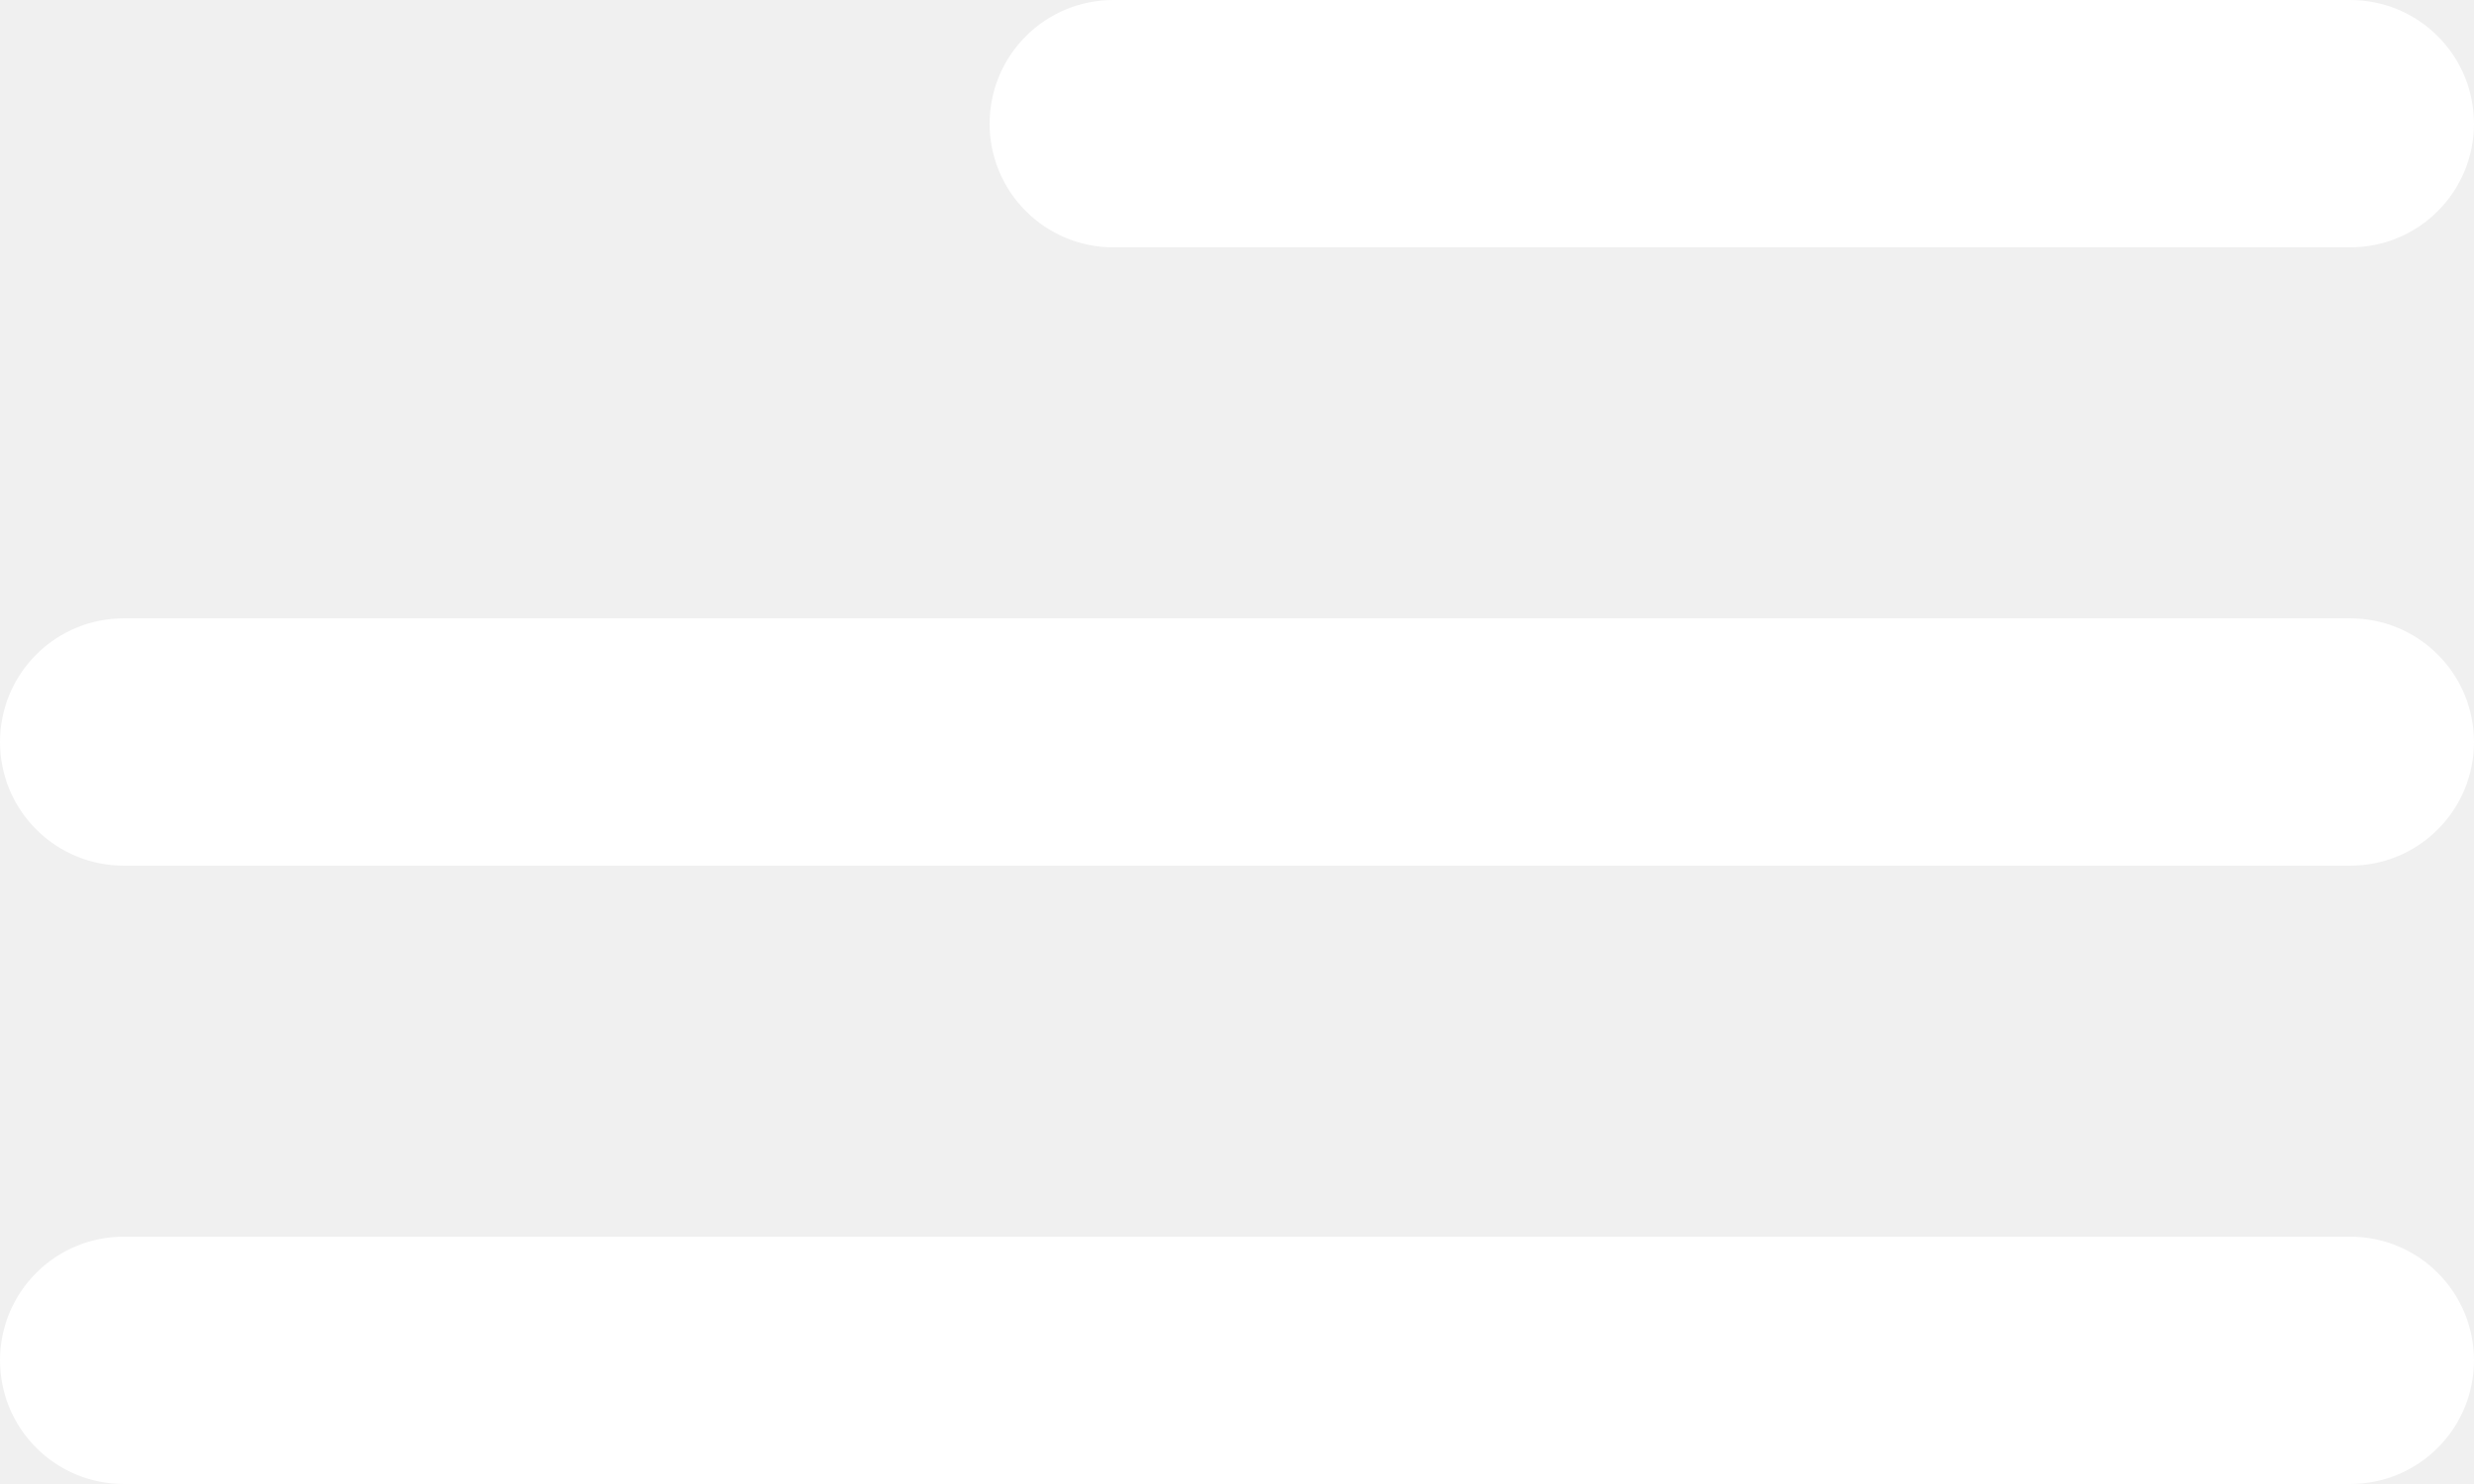
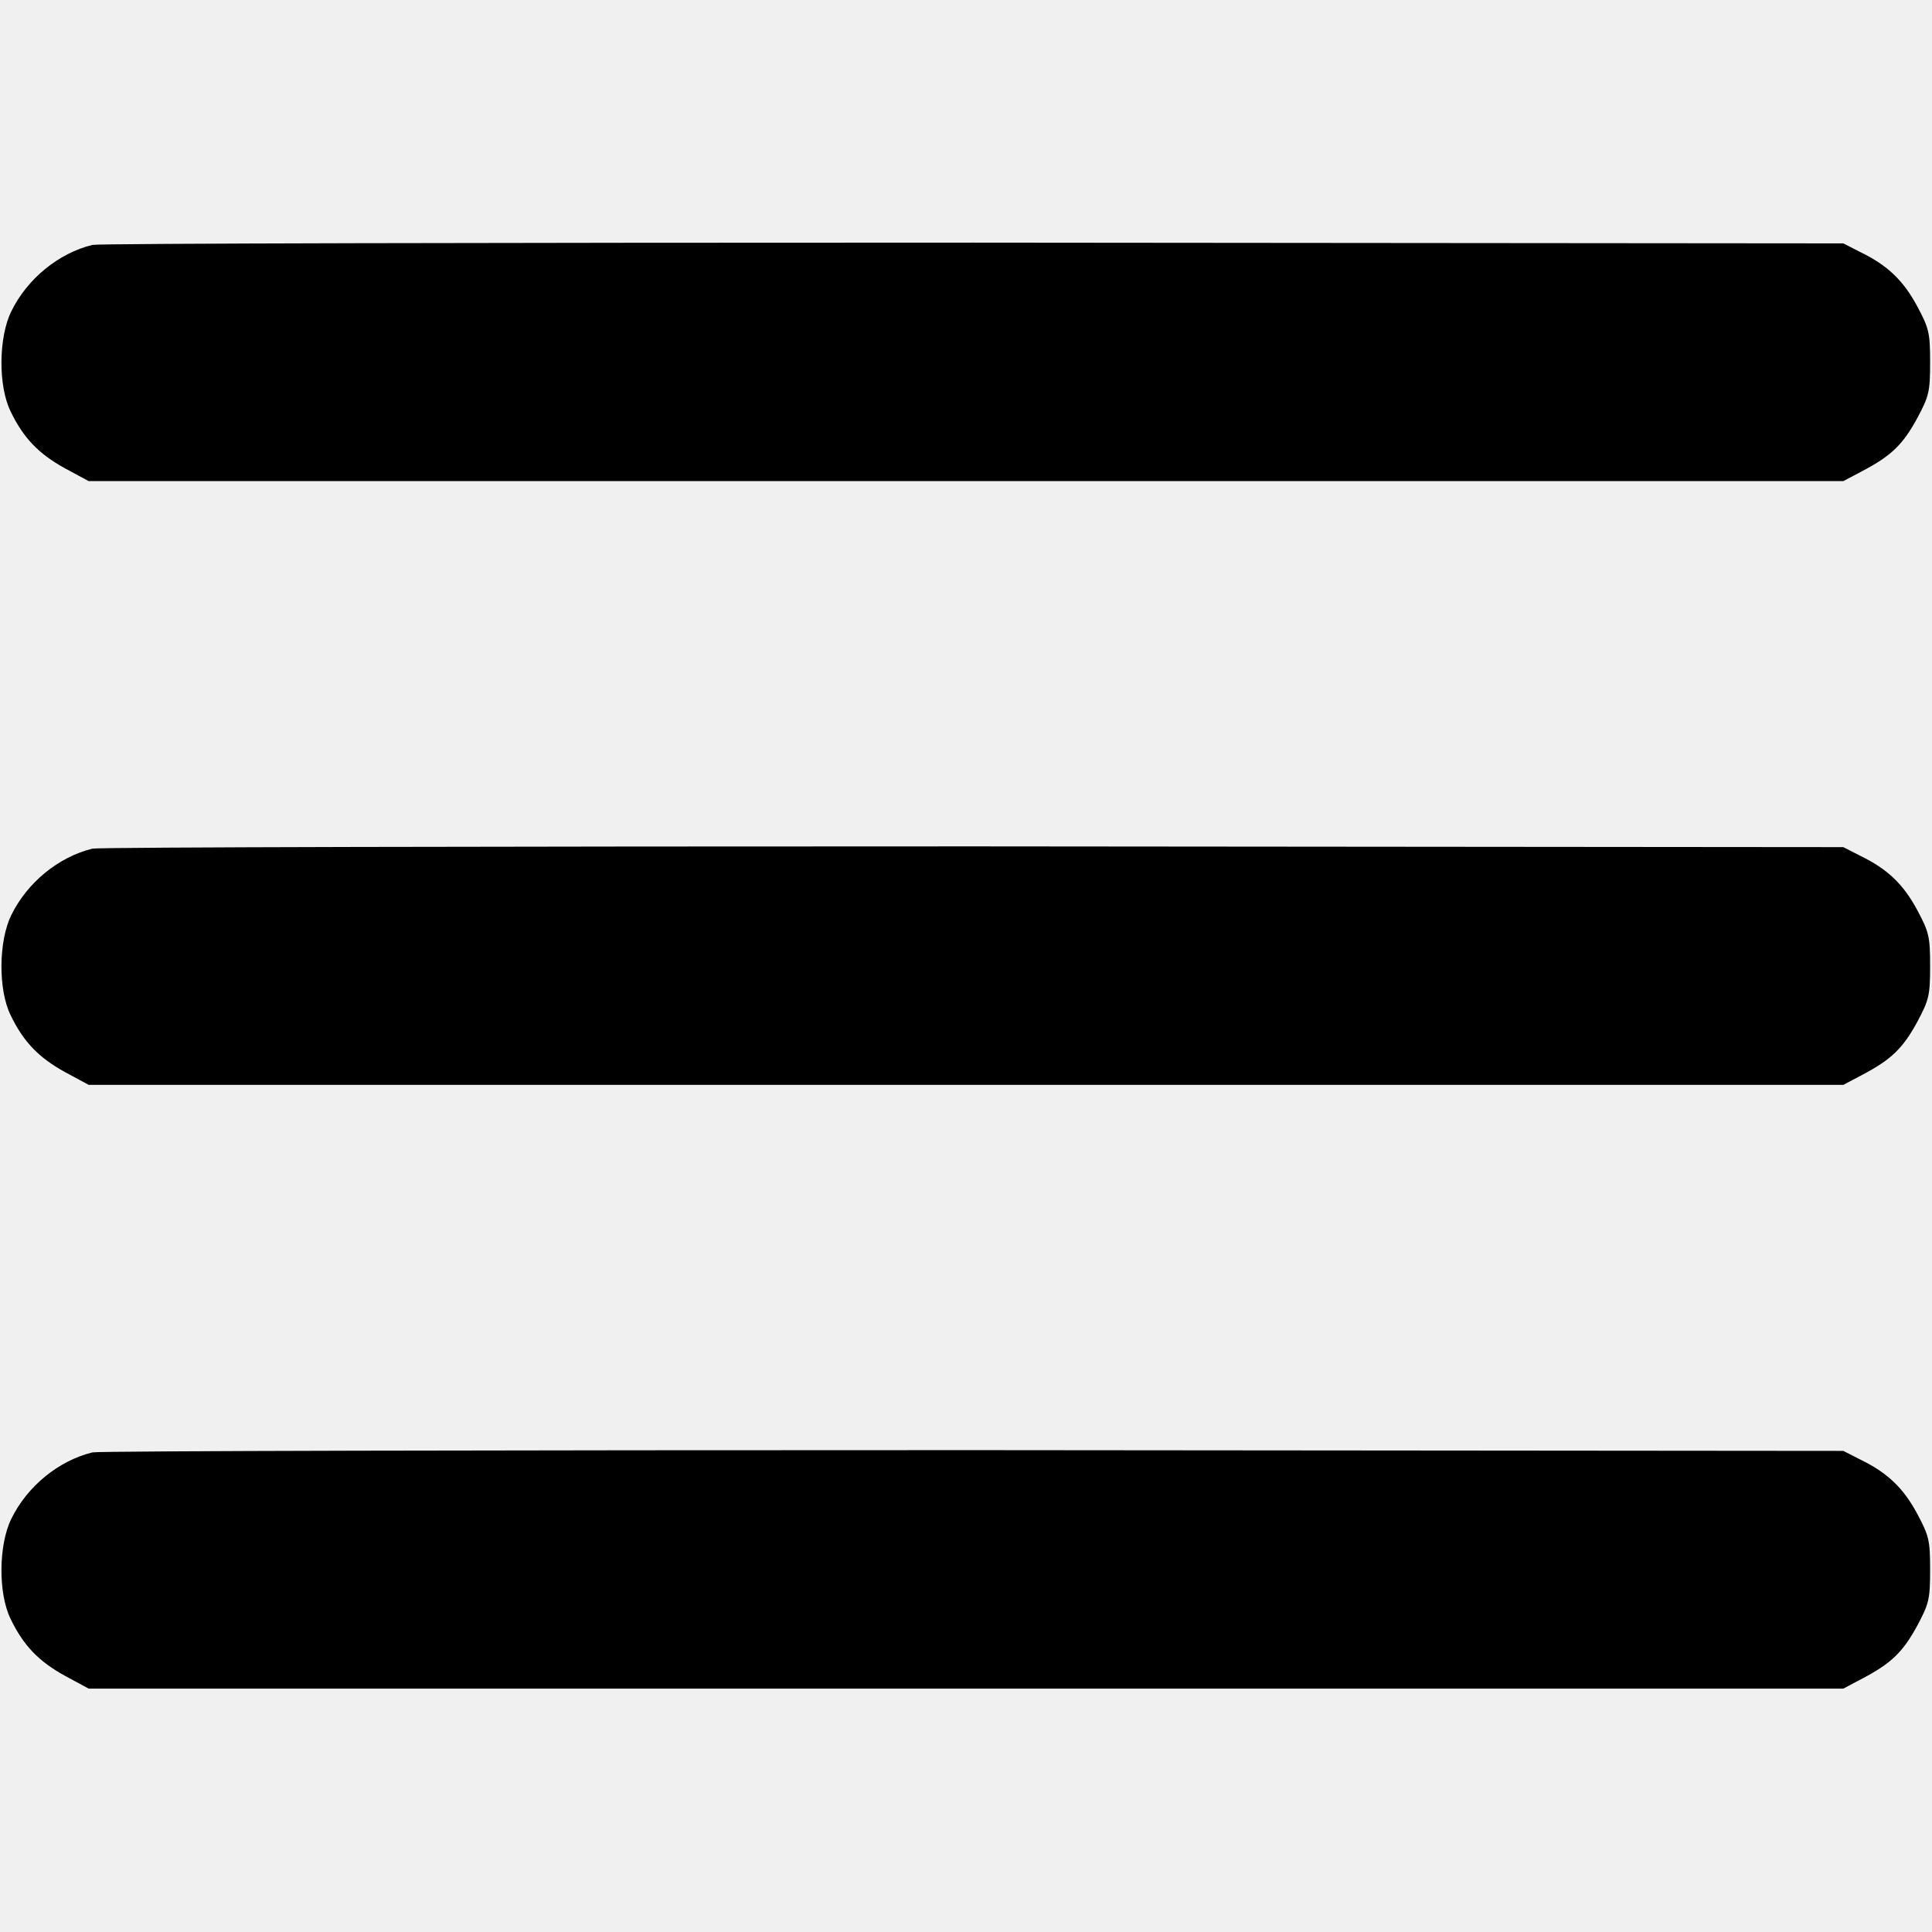
- <svg xmlns="http://www.w3.org/2000/svg" width="20" height="12" viewBox="0 0 20 12" fill="#FFF">
-   <path d="M9 2L19 2C19.265 2 19.52 1.895 19.707 1.707C19.895 1.52 20 1.265 20 1C20 0.735 19.895 0.48 19.707 0.293C19.52 0.105 19.265 0 19 0L9 0C8.735 0 8.48 0.105 8.293 0.293C8.105 0.48 8 0.735 8 1C8 1.265 8.105 1.52 8.293 1.707C8.48 1.895 8.735 2 9 2ZM19 10L1 10C0.735 10 0.48 10.105 0.293 10.293C0.105 10.48 0 10.735 0 11C0 11.265 0.105 11.52 0.293 11.707C0.48 11.895 0.735 12 1 12L19 12C19.265 12 19.52 11.895 19.707 11.707C19.895 11.52 20 11.265 20 11C20 10.735 19.895 10.48 19.707 10.293C19.52 10.105 19.265 10 19 10V10ZM1 7L19 7C19.265 7 19.52 6.895 19.707 6.707C19.895 6.52 20 6.265 20 6C20 5.735 19.895 5.48 19.707 5.293C19.52 5.105 19.265 5 19 5L1 5C0.735 5 0.48 5.105 0.293 5.293C0.105 5.48 0 5.735 0 6C0 6.265 0.105 6.52 0.293 6.707C0.48 6.895 0.735 7 1 7Z" fill="#FFFFFF" />
+ <svg xmlns="http://www.w3.org/2000/svg" version="1.0" width="512pt" height="512pt" viewBox="0 0 512 512" preserveAspectRatio="xMidYMid meet">
+   <g transform="translate(0,512) scale(0.1,-0.1)" fill="#000000" stroke="none">
+     <path d="M245 4471 c-90 -22 -173 -90 -215 -176 -34 -69 -35 -198 -2 -265 34 -71 75 -113 144 -151 l63 -34 2325 0 2325 0 51 27 c76 40 107 70 145 140 31 58 34 70 34 148 0 78 -3 90 -34 148 -37 69 -79 109 -151 144 l-45 23 -2305 2 c-1268 0 -2318 -2 -2335 -6z" />
+     <path d="M245 2871 c-90 -22 -173 -90 -215 -176 -34 -69 -35 -198 -2 -265 34 -71 75 -113 144 -151 l63 -34 2325 0 2325 0 51 27 c76 40 107 70 145 140 31 58 34 70 34 148 0 78 -3 90 -34 148 -37 69 -79 109 -151 144 l-45 23 -2305 2 c-1268 0 -2318 -2 -2335 -6z" />
+     <path d="M245 1271 c-90 -22 -173 -90 -215 -176 -34 -69 -35 -198 -2 -265 34 -71 75 -113 144 -151 l63 -34 2325 0 2325 0 51 27 c76 40 107 70 145 140 31 58 34 70 34 148 0 78 -3 90 -34 148 -37 69 -79 109 -151 144 l-45 23 -2305 2 c-1268 0 -2318 -2 -2335 -6z" />
+   </g>
</svg>
